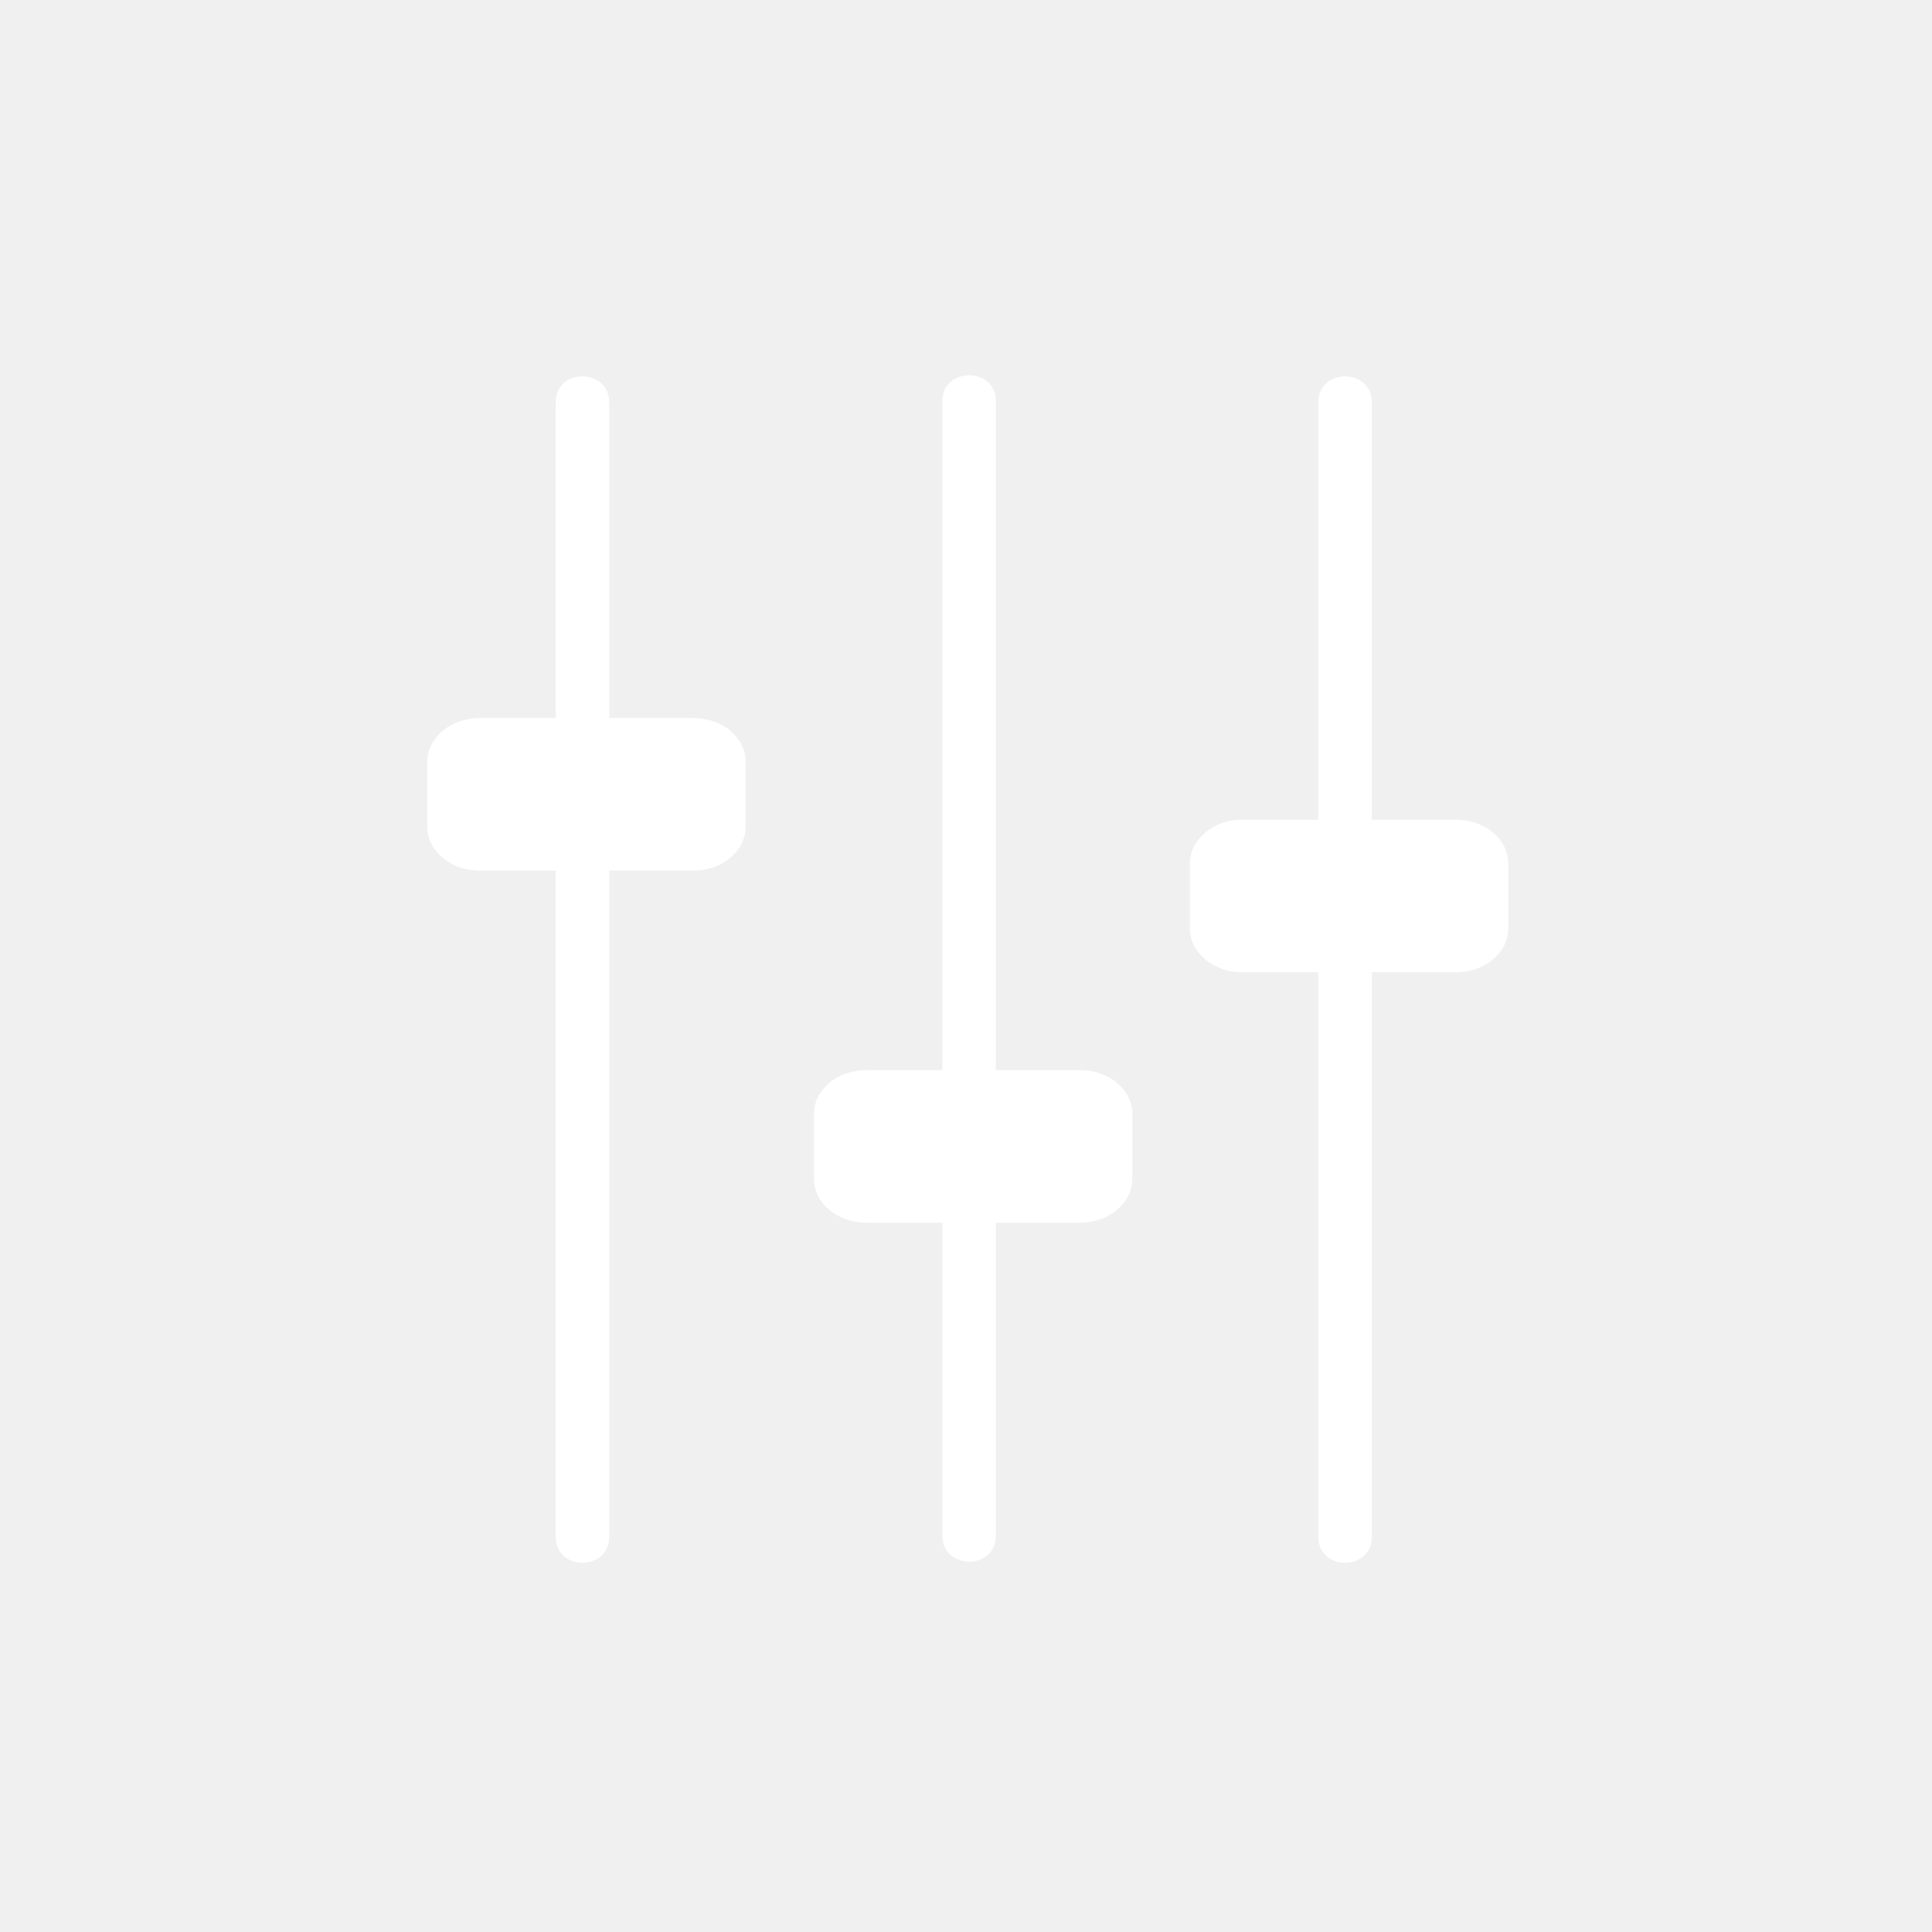
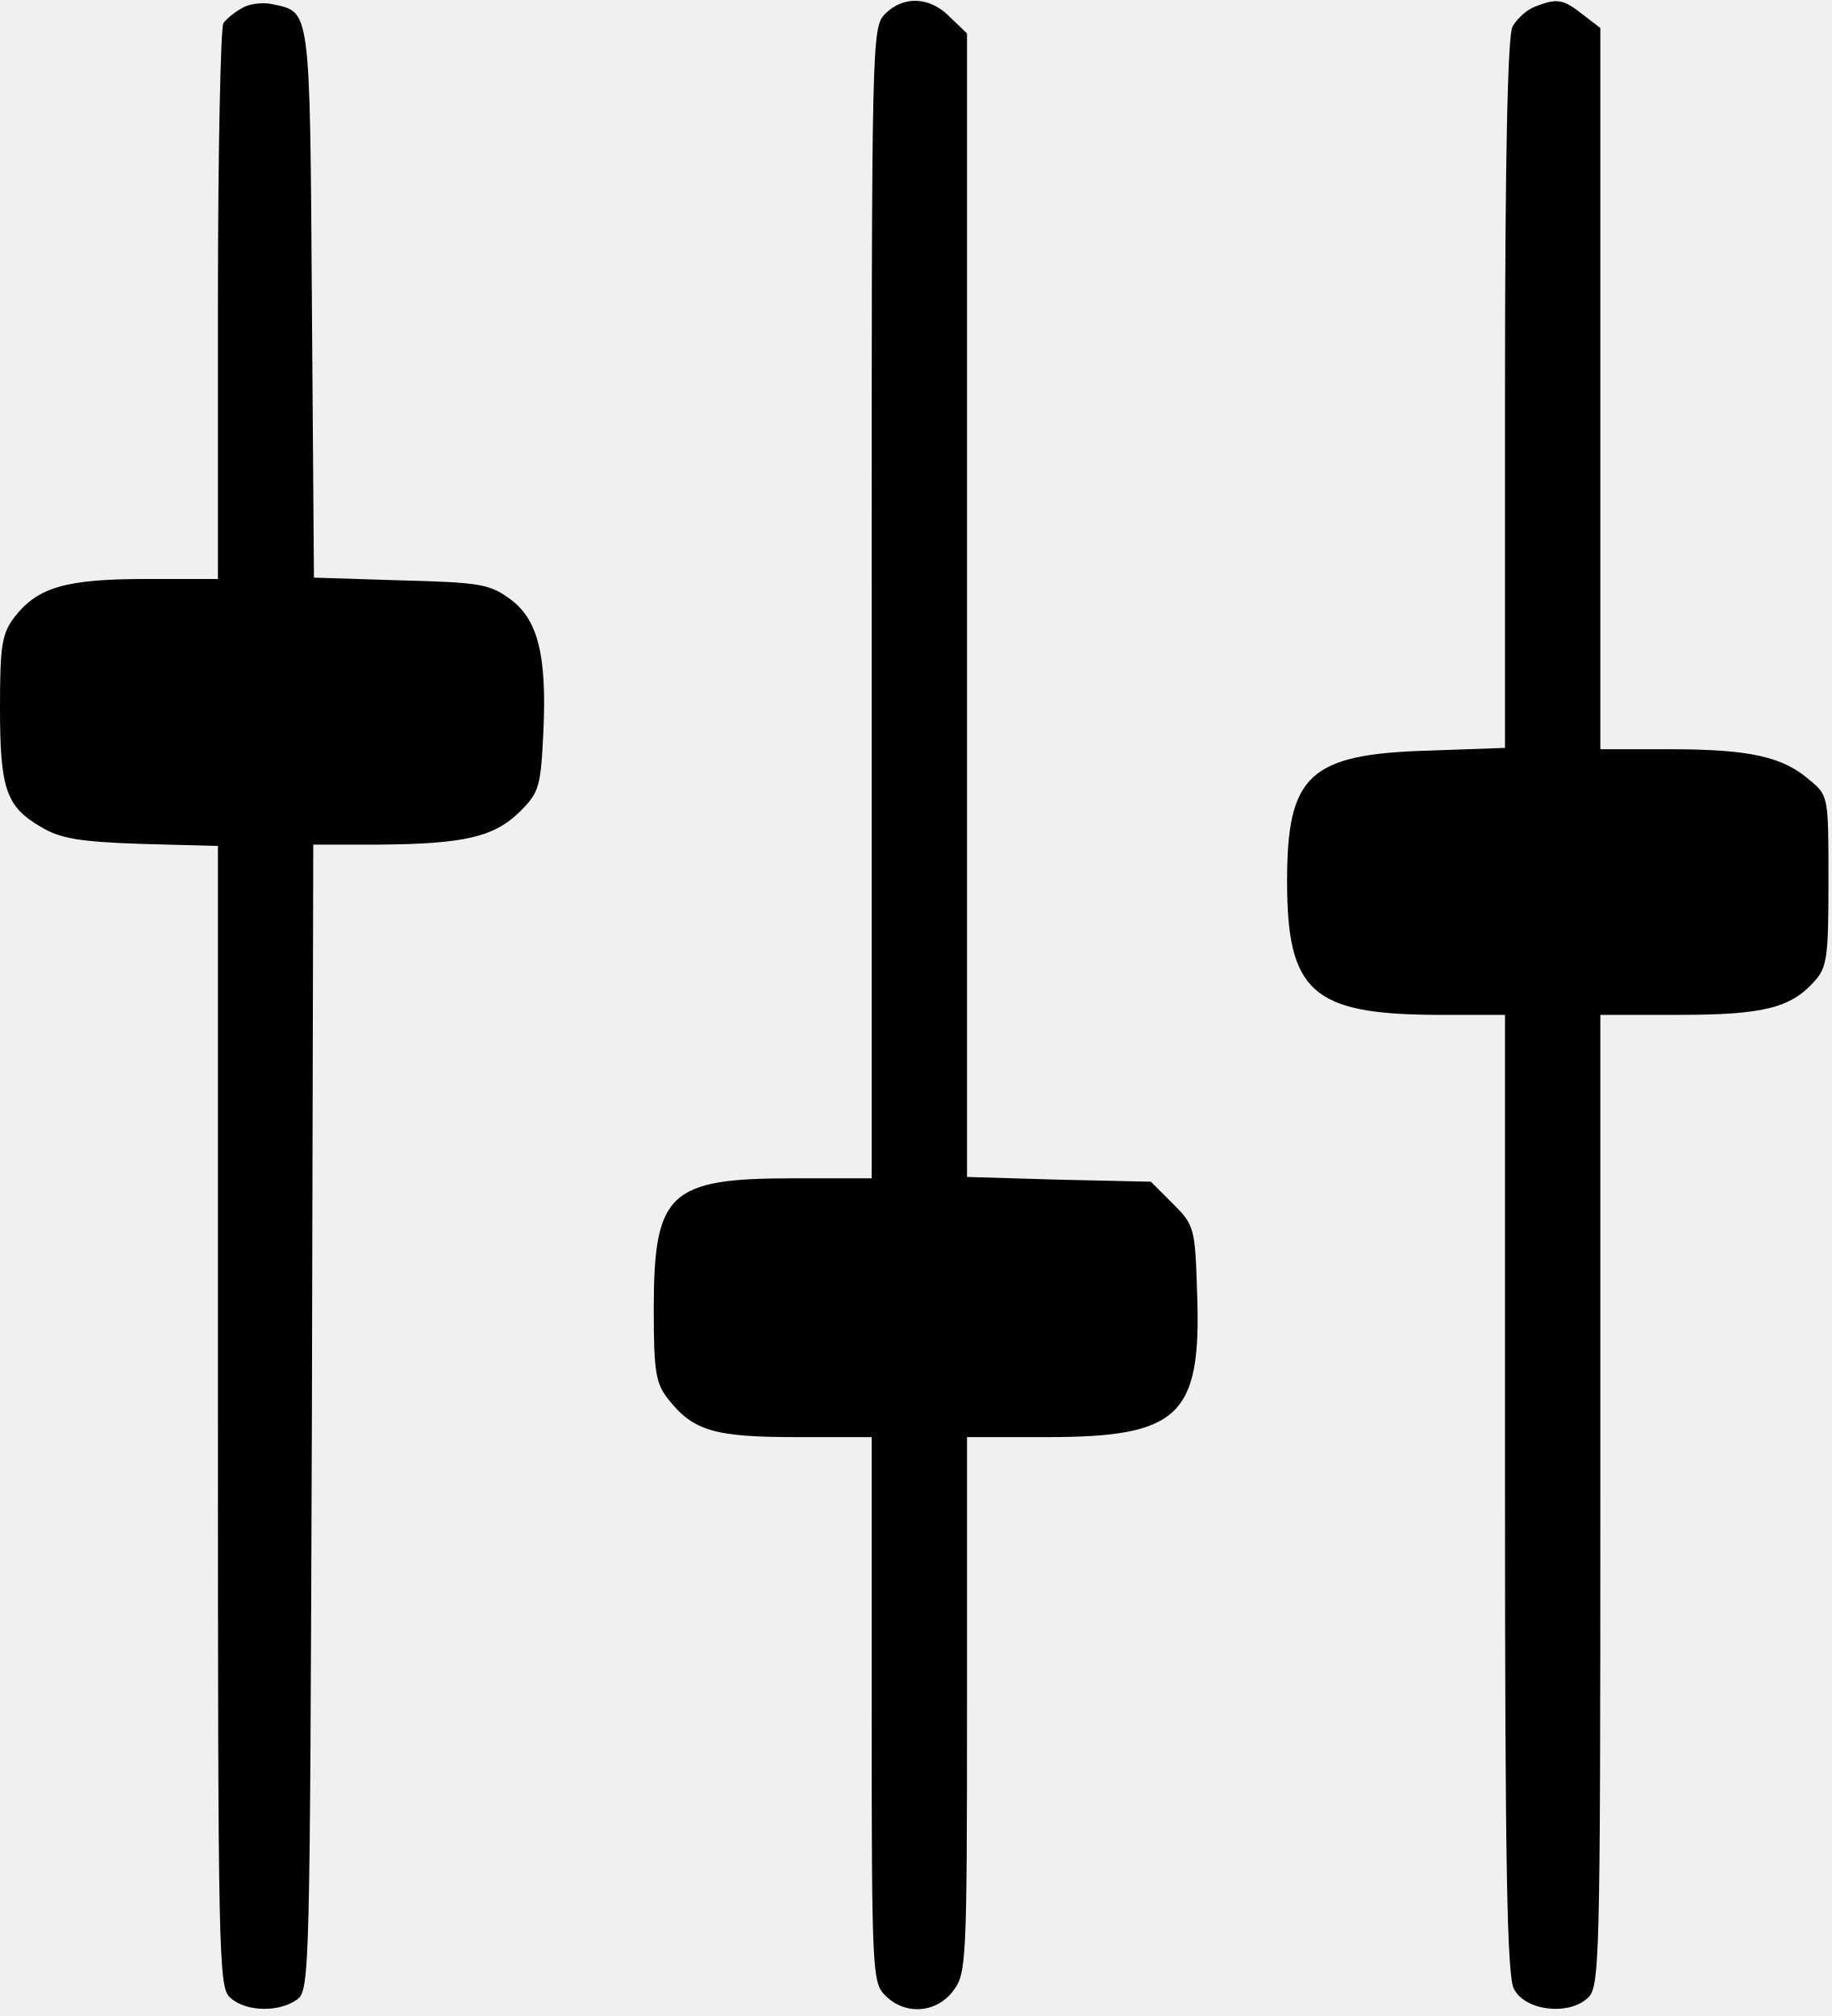
- <svg xmlns="http://www.w3.org/2000/svg" version="1.1" x="0px" y="0px" width="361px" height="361px" viewBox="0 0 361 361" style="enable-background:new 0 0 361 361;" xml:space="preserve">
-   <g id="audio_x5F_eq">
-     <g>
-       <g>
-         <path style="fill:#FFFFFF;" d="M103.833,75.167c0,48.697,0,97.394,0,146.091c0,21.97,0,43.939,0,65.909c0,6.448,10,6.448,10,0     c0-48.697,0-97.395,0-146.091c0-21.97,0-43.939,0-65.909C113.833,68.718,103.833,68.718,103.833,75.167L103.833,75.167z" />
-       </g>
-     </g>
-     <path style="fill:#FFFFFF;" d="M139.333,154.451c0,4.538-4.356,8.216-9.73,8.216H89.563c-5.374,0-9.73-3.678-9.73-8.216v-12.068   c0-4.538,4.356-8.216,9.73-8.216h40.039c5.374,0,9.73,3.678,9.73,8.216V154.451z" />
-     <g>
-       <g>
-         <path style="fill:#FFFFFF;" d="M246.333,75.167c0,48.697,0,97.394,0,146.091c0,21.97,0,43.939,0,65.909c0,6.448,10,6.448,10,0     c0-48.697,0-97.395,0-146.091c0-21.97,0-43.939,0-65.909C256.333,68.718,246.333,68.718,246.333,75.167L246.333,75.167z" />
-       </g>
-     </g>
-     <path style="fill:#FFFFFF;" d="M281.833,173.451c0,4.538-4.356,8.216-9.73,8.216h-40.039c-5.374,0-9.73-3.678-9.73-8.216v-12.068   c0-4.538,4.356-8.216,9.73-8.216h40.039c5.374,0,9.73,3.678,9.73,8.216V173.451z" />
-     <g>
-       <g>
-         <path style="fill:#FFFFFF;" d="M176.083,74.956c0,48.697,0,97.394,0,146.091c0,21.97,0,43.939,0,65.909c0,6.448,10,6.448,10,0     c0-48.697,0-97.395,0-146.091c0-21.97,0-43.939,0-65.909C186.083,68.507,176.083,68.507,176.083,74.956L176.083,74.956z" />
-       </g>
-     </g>
-     <path style="fill:#FFFFFF;" d="M211.583,220.24c0,4.537-4.356,8.216-9.73,8.216h-40.039c-5.374,0-9.73-3.679-9.73-8.216v-12.068   c0-4.537,4.356-8.216,9.73-8.216h40.039c5.374,0,9.73,3.679,9.73,8.216V220.24z" />
+ <svg xmlns="http://www.w3.org/2000/svg" version="1.0" width="468pt" height="515pt" viewBox="0 0 468 515" preserveAspectRatio="xMidYMid meet">
+   <g transform="translate(0,515) scale(0.173978,-0.173978)" fill="#000000" stroke="none">
+     <path d="M355 2948 c-11 -6 -23 -16 -27 -22 -4 -6 -8 -192 -8 -413 l0 -403 -105 0 c-118 0 -159 -12 -193 -55 -19 -25 -22 -40 -22 -134 0 -120 9 -145 60 -175 28 -17 57 -22 148 -25 l112 -3 0 -838 c0 -798 1 -838 18 -853 23 -21 71 -22 98 -3 19 14 19 36 22 855 l2 841 98 0 c123 1 168 11 206 49 28 28 30 36 34 118 5 112 -8 165 -51 195 -29 21 -46 23 -159 26 l-127 4 -3 404 c-3 437 -2 426 -58 438 -14 3 -34 1 -45 -6z" />
+     <path d="M1300 2940 c-20 -20 -20 -33 -20 -865 l0 -845 -115 0 c-183 0 -205 -21 -205 -193 0 -91 3 -108 21 -131 37 -47 68 -56 189 -56 l110 0 0 -400 c0 -387 1 -401 20 -420 29 -29 74 -26 99 6 20 26 21 37 21 420 l0 394 118 0 c193 0 226 31 220 208 -3 100 -4 103 -36 135 l-32 32 -135 3 -135 4 0 839 0 840 -25 24 c-29 30 -68 32 -95 5z" />
+     <path d="M2253 2950 c-12 -5 -26 -18 -32 -29 -7 -13 -11 -191 -11 -539 l0 -520 -112 -4 c-176 -5 -208 -36 -208 -192 0 -162 37 -195 218 -196 l102 0 0 -702 c0 -545 3 -709 13 -728 16 -32 79 -40 108 -14 18 16 19 42 19 731 l0 713 115 0 c124 0 165 10 200 50 18 20 20 36 20 147 0 124 0 125 -28 148 -39 34 -88 45 -204 45 l-103 0 0 529 0 530 -26 20 c-29 23 -38 24 -71 11z" />
  </g>
-   <g id="Ebene_1">
- </g>
</svg>
